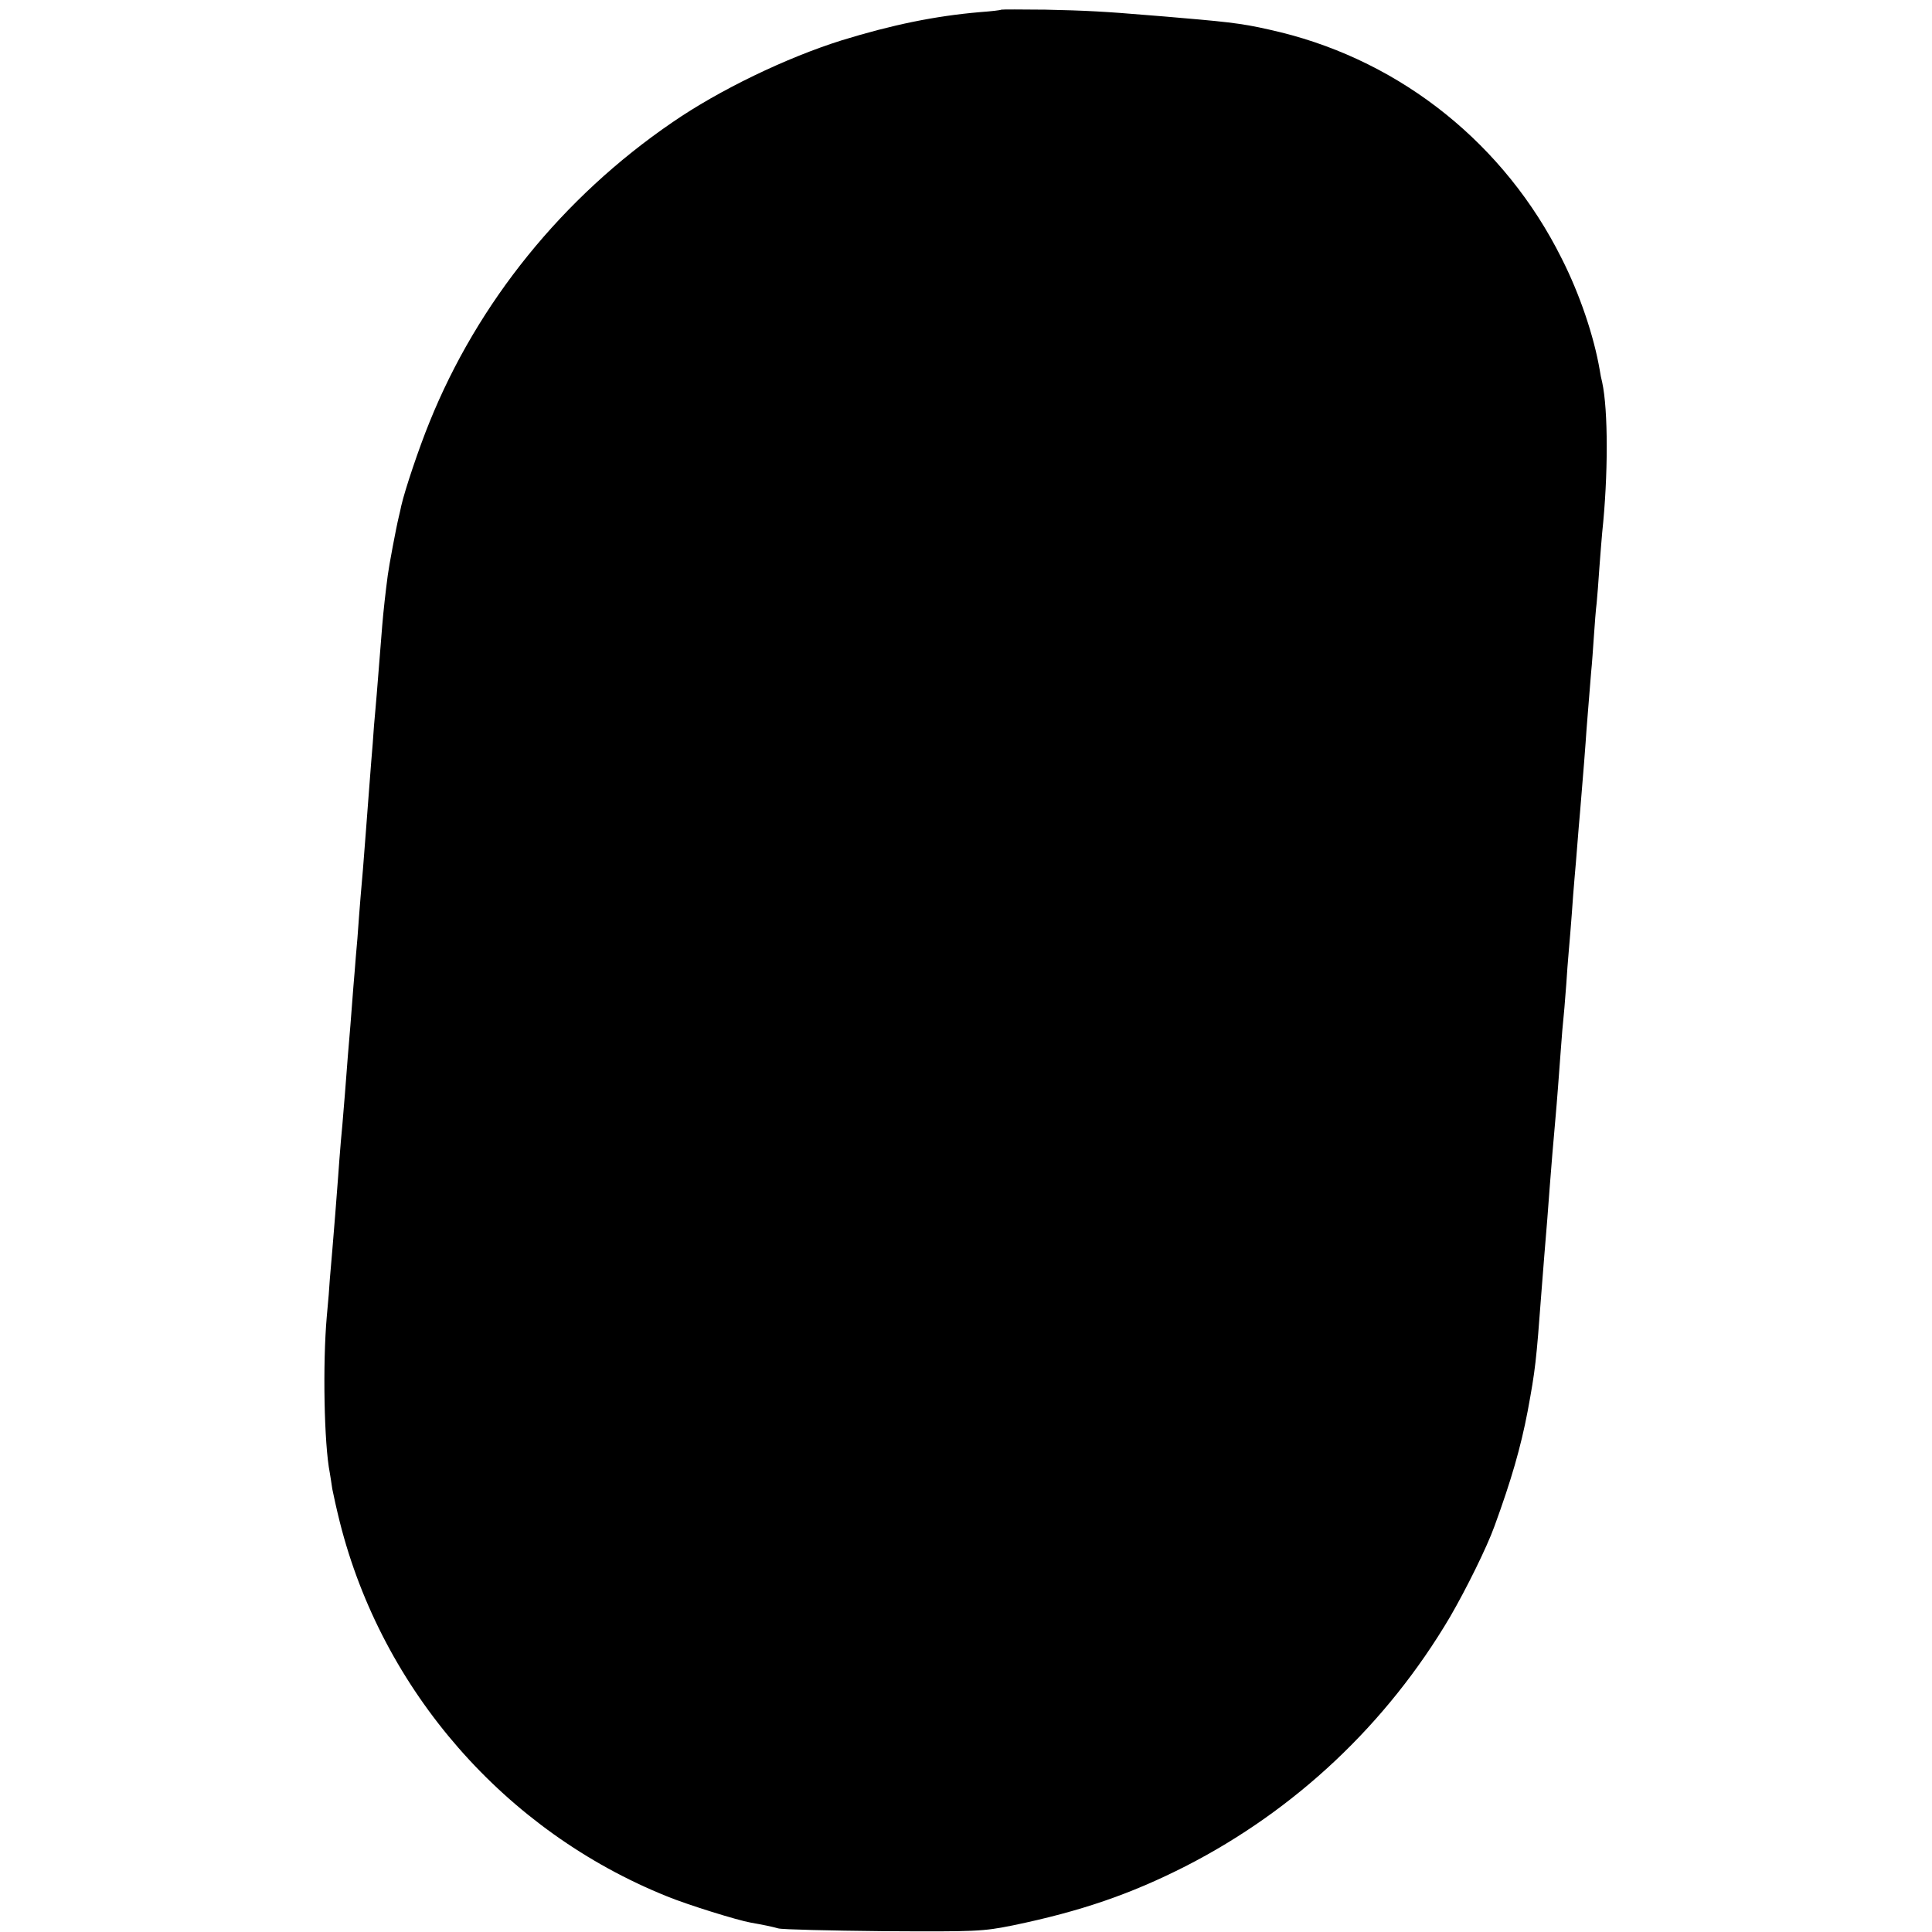
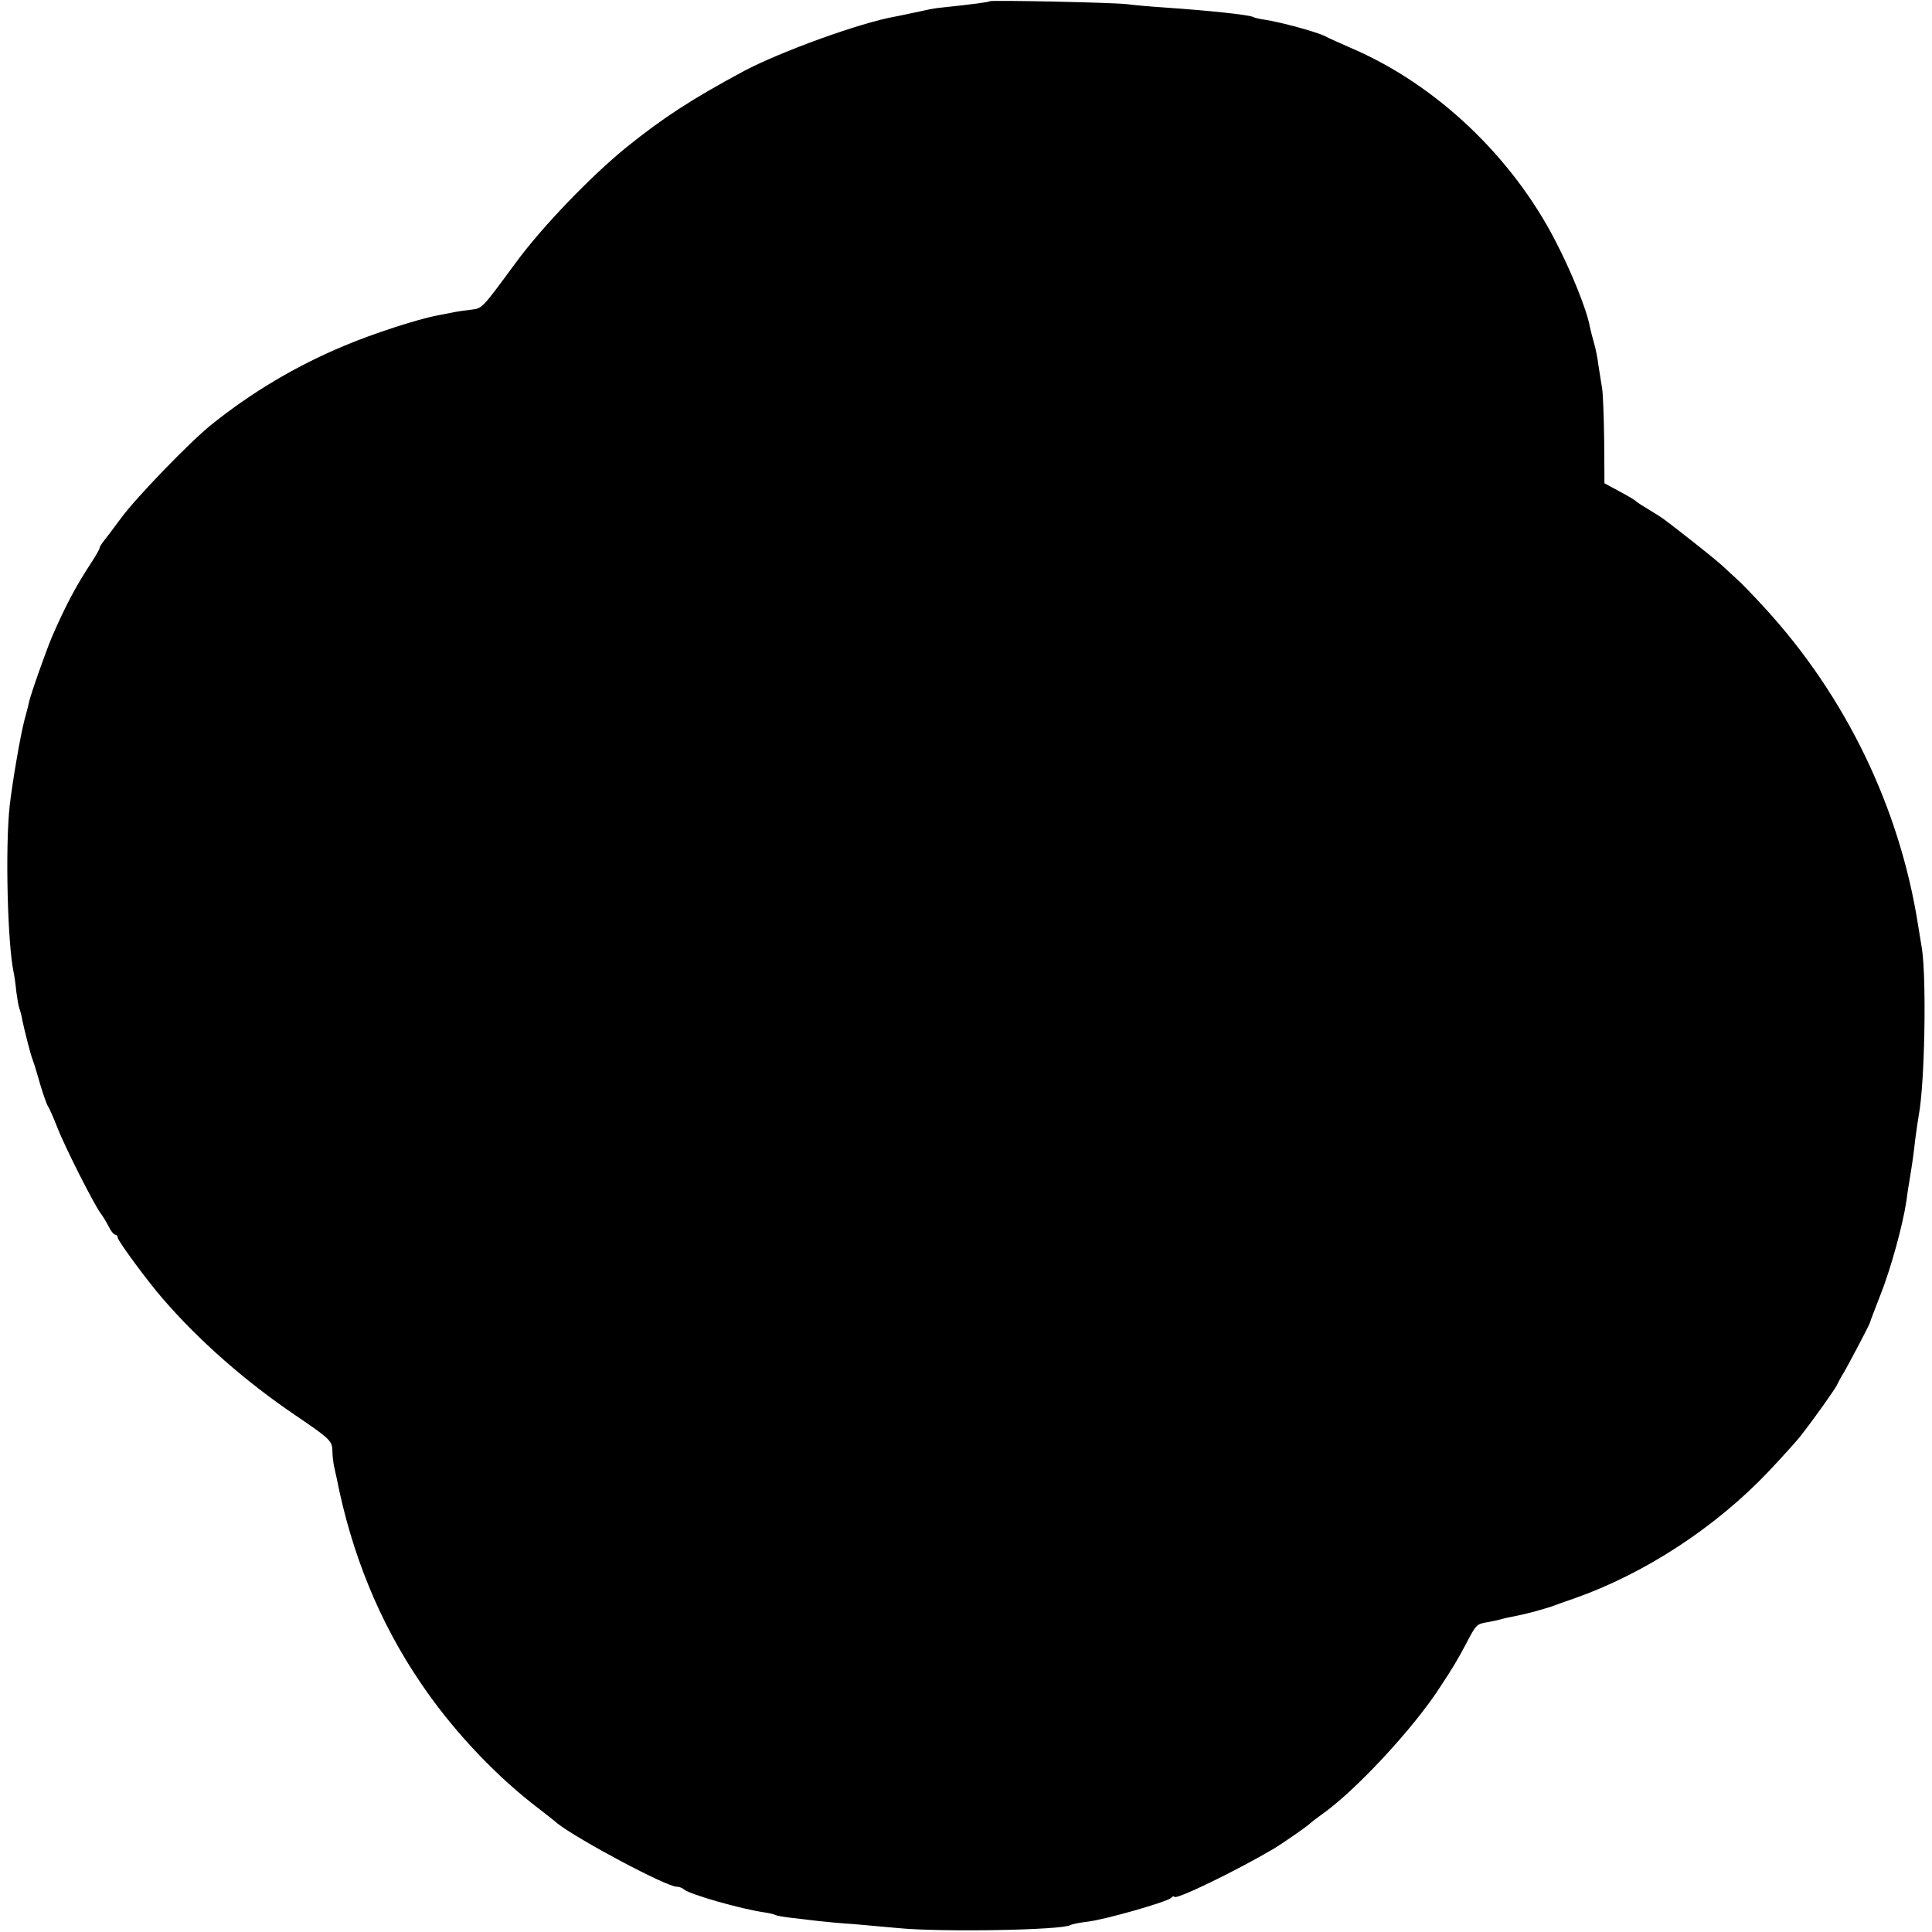
- <svg xmlns="http://www.w3.org/2000/svg" version="1.0" width="700pt" height="700pt" viewBox="0 0 700 700" preserveAspectRatio="xMidYMid meet">
-   <g transform="translate(0,700) scale(0.1,-0.1)" fill="#000000" stroke="none">
-     <path d="M3628 6965 c-2 -2 -37 -6 -78 -9 -163 -14 -318 -46 -500 -102 -201 -63 -444 -180 -615 -298 -396 -271 -704 -652 -879 -1086 -38 -93 -89 -245 -102 -302 -2 -10 -6 -28 -9 -40 -10 -41 -36 -180 -40 -212 -8 -60 -16 -132 -20 -181 -2 -27 -7 -84 -10 -125 -3 -41 -8 -97 -10 -125 -2 -27 -7 -79 -10 -115 -2 -36 -7 -94 -10 -130 -3 -36 -7 -94 -10 -130 -5 -69 -13 -169 -20 -260 -5 -57 -11 -123 -20 -250 -4 -41 -8 -95 -10 -120 -2 -25 -7 -81 -10 -125 -3 -44 -8 -100 -10 -125 -2 -25 -7 -81 -10 -125 -3 -44 -8 -100 -10 -125 -2 -25 -6 -76 -10 -115 -3 -38 -8 -97 -10 -130 -6 -85 -15 -190 -21 -265 -3 -36 -7 -83 -9 -105 -1 -22 -6 -83 -11 -135 -15 -170 -10 -461 11 -567 2 -11 6 -38 9 -58 4 -21 16 -75 27 -119 154 -612 599 -1121 1186 -1357 76 -31 253 -86 303 -95 45 -8 75 -14 100 -21 14 -4 185 -8 380 -10 340 -2 360 -1 470 21 246 51 426 113 625 214 399 204 730 516 959 904 58 100 133 251 161 329 61 167 95 285 120 416 28 151 31 179 50 433 3 41 8 98 10 127 8 91 15 186 20 253 6 77 13 164 20 240 7 77 13 162 20 255 3 44 8 103 11 130 3 28 6 77 9 110 2 33 6 87 9 120 3 33 8 94 11 135 3 41 7 100 10 130 3 30 7 84 10 120 3 36 7 90 10 120 14 172 18 218 20 250 2 36 13 166 20 255 3 28 7 86 10 130 3 44 7 98 10 120 2 22 7 81 10 130 4 50 8 106 10 125 22 206 22 444 0 545 -3 11 -7 31 -9 45 -21 122 -72 274 -138 404 -205 411 -576 710 -1018 819 -121 29 -160 35 -360 52 -36 3 -90 8 -120 10 -154 13 -228 17 -372 20 -86 1 -158 1 -160 0z" />
+ <svg xmlns="http://www.w3.org/2000/svg" version="1.0" width="640pt" height="640pt" viewBox="0 0 640 640" preserveAspectRatio="xMidYMid meet">
+   <g transform="translate(0,640) scale(0.1,-0.1)" fill="#000000" stroke="none">
+     <path d="M3279 6396 c-3 -3 -55 -10 -159 -21 -14 -1 -38 -5 -55 -9 -60 -13 -80 -17 -100 -21 -115 -20 -379 -116 -500 -180 -173 -93 -267 -154 -390 -253 -117 -95 -280 -264 -367 -383 -114 -155 -110 -150 -148 -155 -19 -2 -46 -6 -60 -9 -14 -3 -37 -7 -51 -10 -65 -12 -213 -60 -310 -101 -158 -66 -306 -154 -439 -261 -69 -55 -247 -239 -298 -308 -28 -38 -56 -75 -62 -82 -5 -7 -10 -15 -10 -18 0 -4 -12 -25 -27 -48 -50 -76 -85 -141 -131 -247 -19 -45 -71 -191 -77 -220 -1 -8 -8 -33 -14 -55 -14 -54 -40 -206 -49 -285 -15 -138 -7 -456 13 -550 3 -14 7 -43 9 -65 3 -22 7 -47 10 -55 3 -8 8 -26 10 -40 8 -37 27 -113 34 -130 6 -18 5 -12 26 -85 10 -33 21 -64 25 -70 4 -5 18 -37 31 -70 25 -65 124 -260 144 -285 6 -8 18 -27 26 -43 7 -15 17 -27 22 -27 4 0 8 -5 8 -10 0 -10 100 -146 150 -203 119 -138 275 -275 441 -387 109 -74 119 -83 120 -113 0 -18 3 -41 5 -52 3 -11 6 -29 9 -40 49 -251 142 -479 278 -679 98 -146 234 -293 367 -398 41 -32 80 -62 86 -68 69 -54 361 -210 396 -210 8 0 18 -4 24 -9 17 -16 189 -65 266 -76 15 -2 31 -6 35 -8 4 -3 33 -8 63 -11 30 -4 69 -8 85 -10 17 -2 68 -7 115 -10 47 -4 112 -10 145 -13 140 -14 544 -7 571 10 5 3 30 8 55 11 56 6 259 64 277 78 6 6 12 8 12 5 0 -14 202 84 328 158 27 16 117 78 122 85 3 3 20 16 38 29 109 76 301 282 389 417 48 73 61 95 87 144 36 69 37 70 72 76 16 3 37 7 46 10 10 3 30 7 45 10 16 3 46 10 68 16 48 14 46 13 65 20 8 3 38 14 65 23 233 82 468 235 645 422 47 50 95 103 107 119 39 50 109 148 117 164 4 8 12 24 19 35 15 24 91 168 92 175 0 3 16 43 34 90 35 88 75 235 86 311 3 24 8 56 11 72 9 55 13 83 19 137 4 30 9 64 11 75 20 104 26 446 11 550 -5 28 -10 64 -13 80 -61 389 -239 757 -506 1049 -40 44 -84 89 -97 100 -13 12 -31 28 -40 37 -9 9 -54 46 -101 83 -107 84 -98 77 -145 106 -22 13 -42 26 -45 29 -3 4 -27 18 -55 33 l-50 27 -1 143 c-1 79 -4 157 -7 173 -3 17 -8 50 -12 75 -3 25 -10 59 -15 75 -5 17 -11 41 -14 55 -9 52 -60 179 -113 281 -144 280 -395 518 -673 638 -41 18 -82 36 -90 41 -30 15 -149 47 -202 55 -15 2 -31 6 -35 8 -12 8 -149 22 -293 32 -47 3 -103 8 -125 11 -48 6 -451 14 -456 10z" />
  </g>
</svg>
